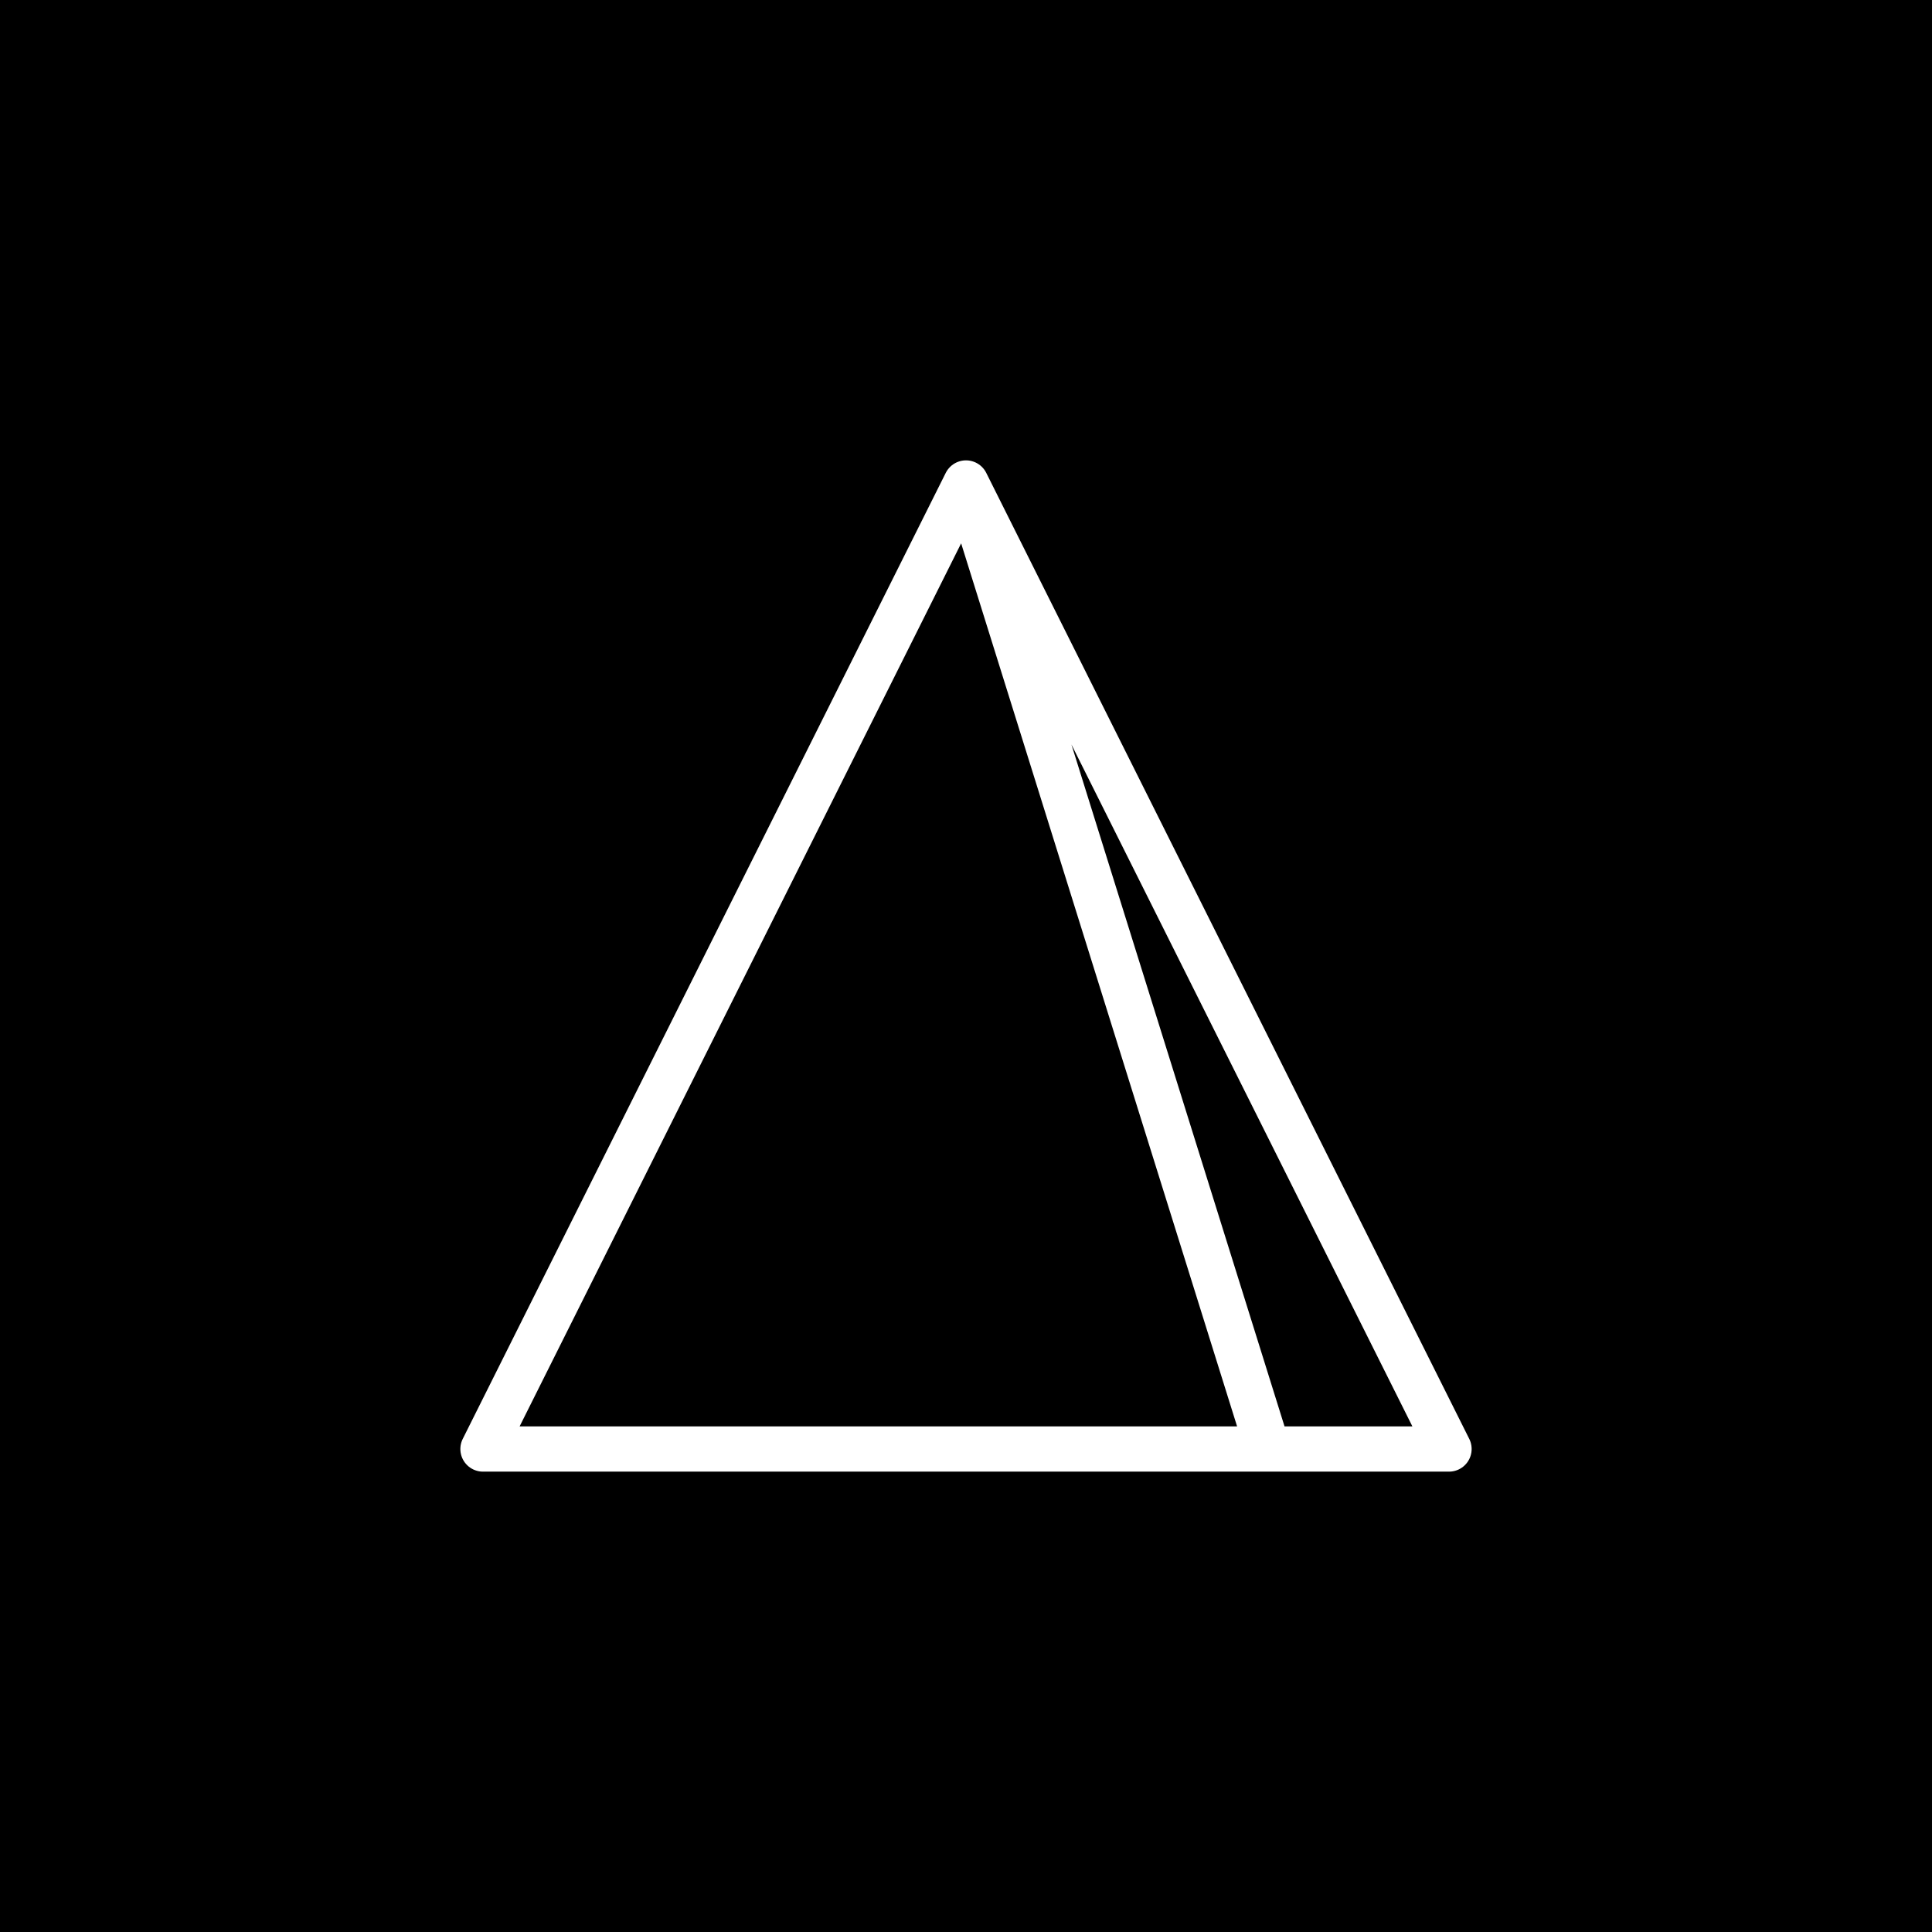
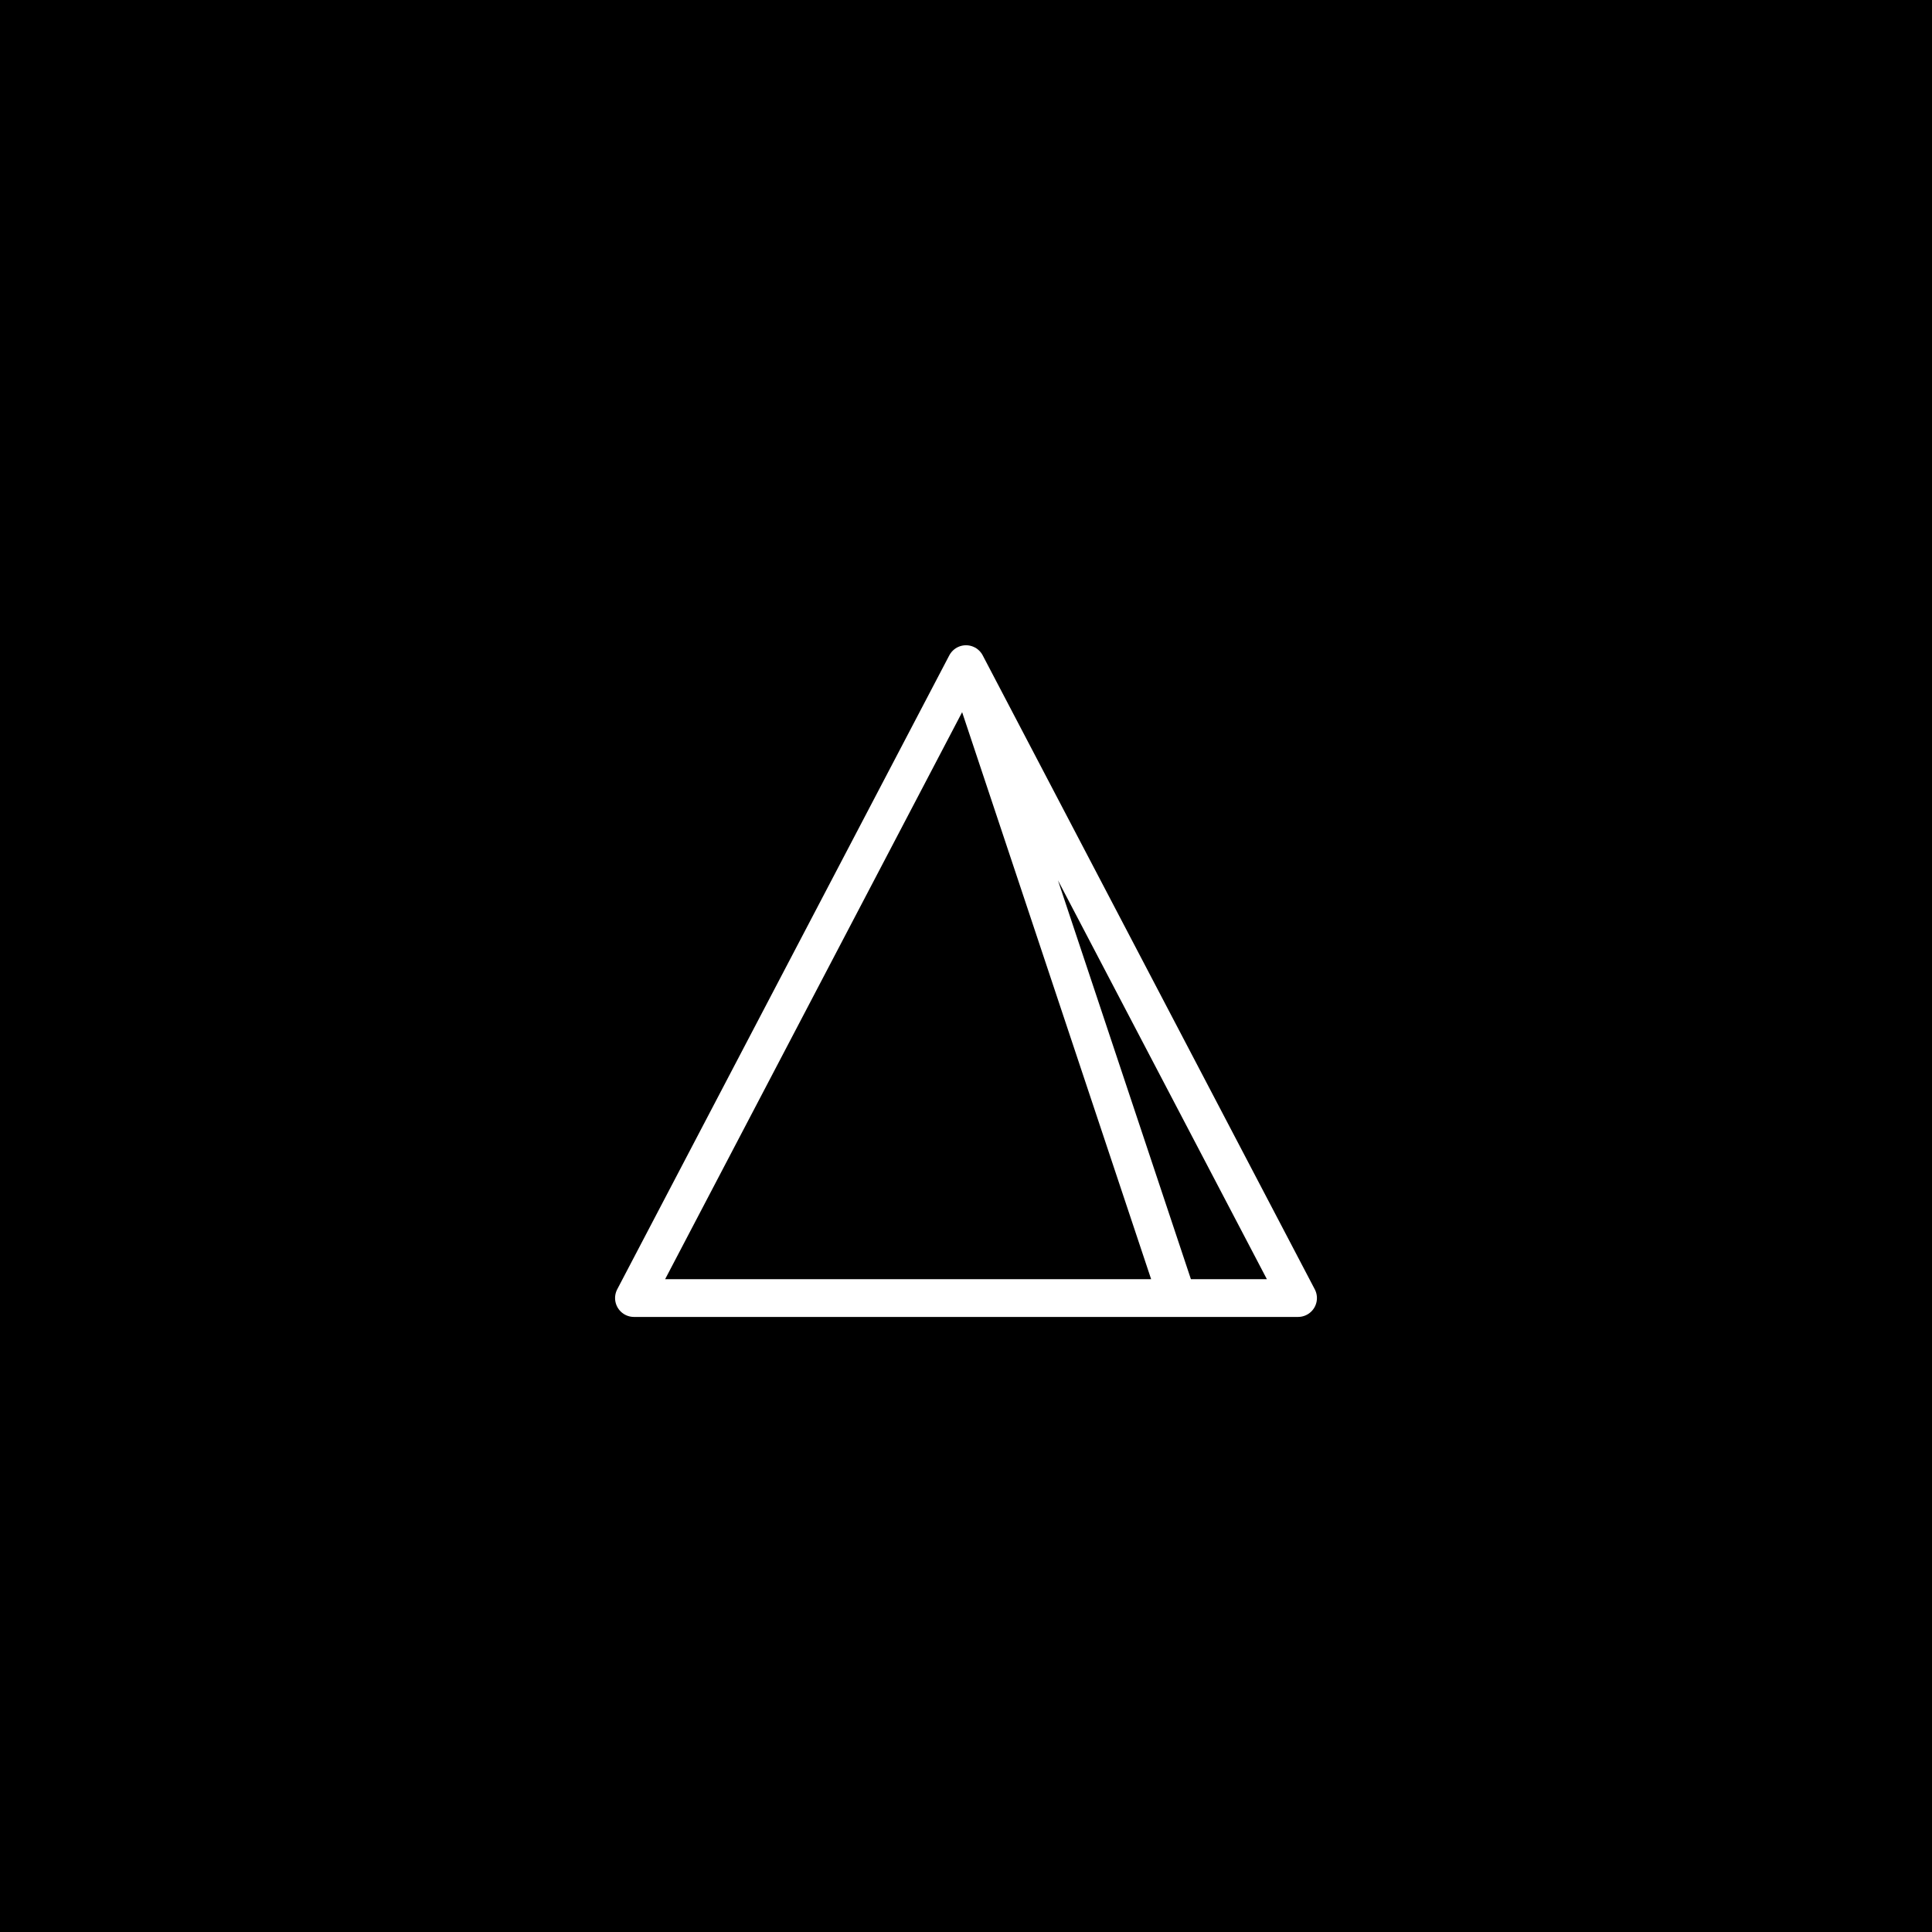
<svg xmlns="http://www.w3.org/2000/svg" viewBox="0 0 512 512" width="512" height="512">
  <rect width="512" height="512" fill="#000000" />
-   <path d="M256,128 L128,384 L384,384 Z M256,128 L384,384 L336,384 Z" fill="none" stroke="#ffffff" stroke-width="12" stroke-linejoin="round" />
+   <path d="M256,176 L168,344 L344,344 Z M256,176 L344,344 L312,344 Z" fill="none" stroke="#ffffff" stroke-width="10" stroke-linejoin="round" />
</svg>
